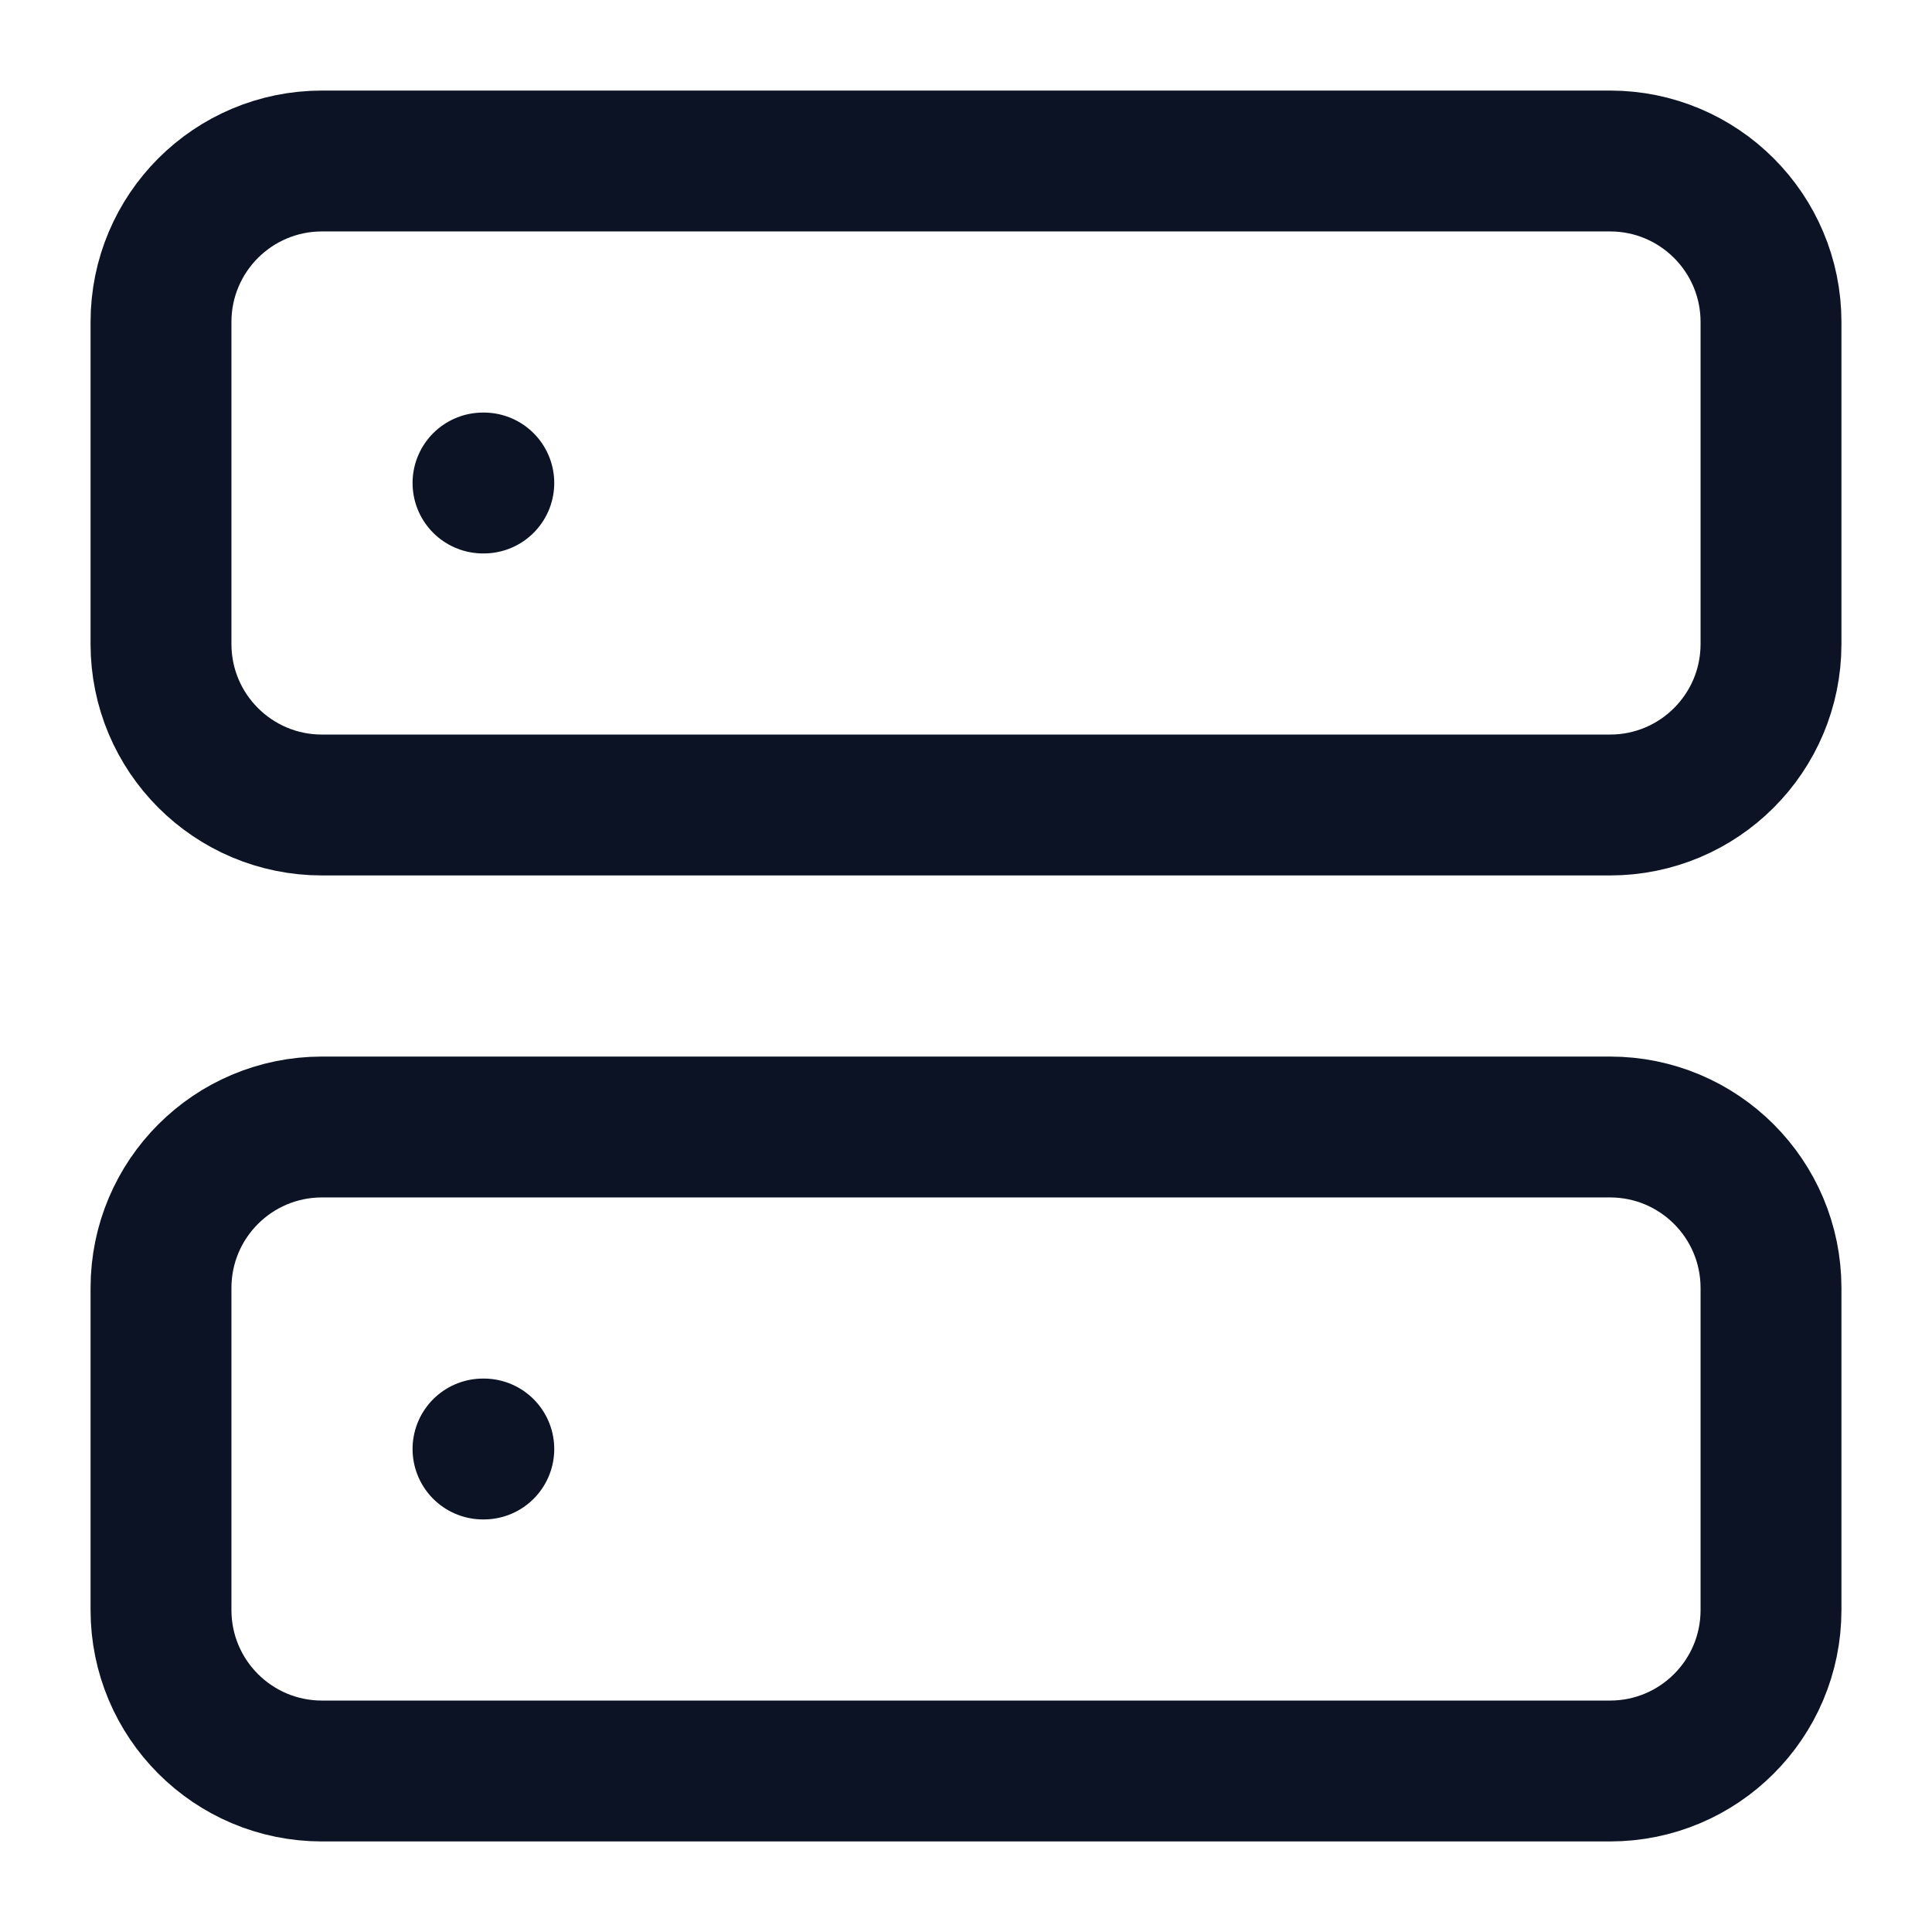
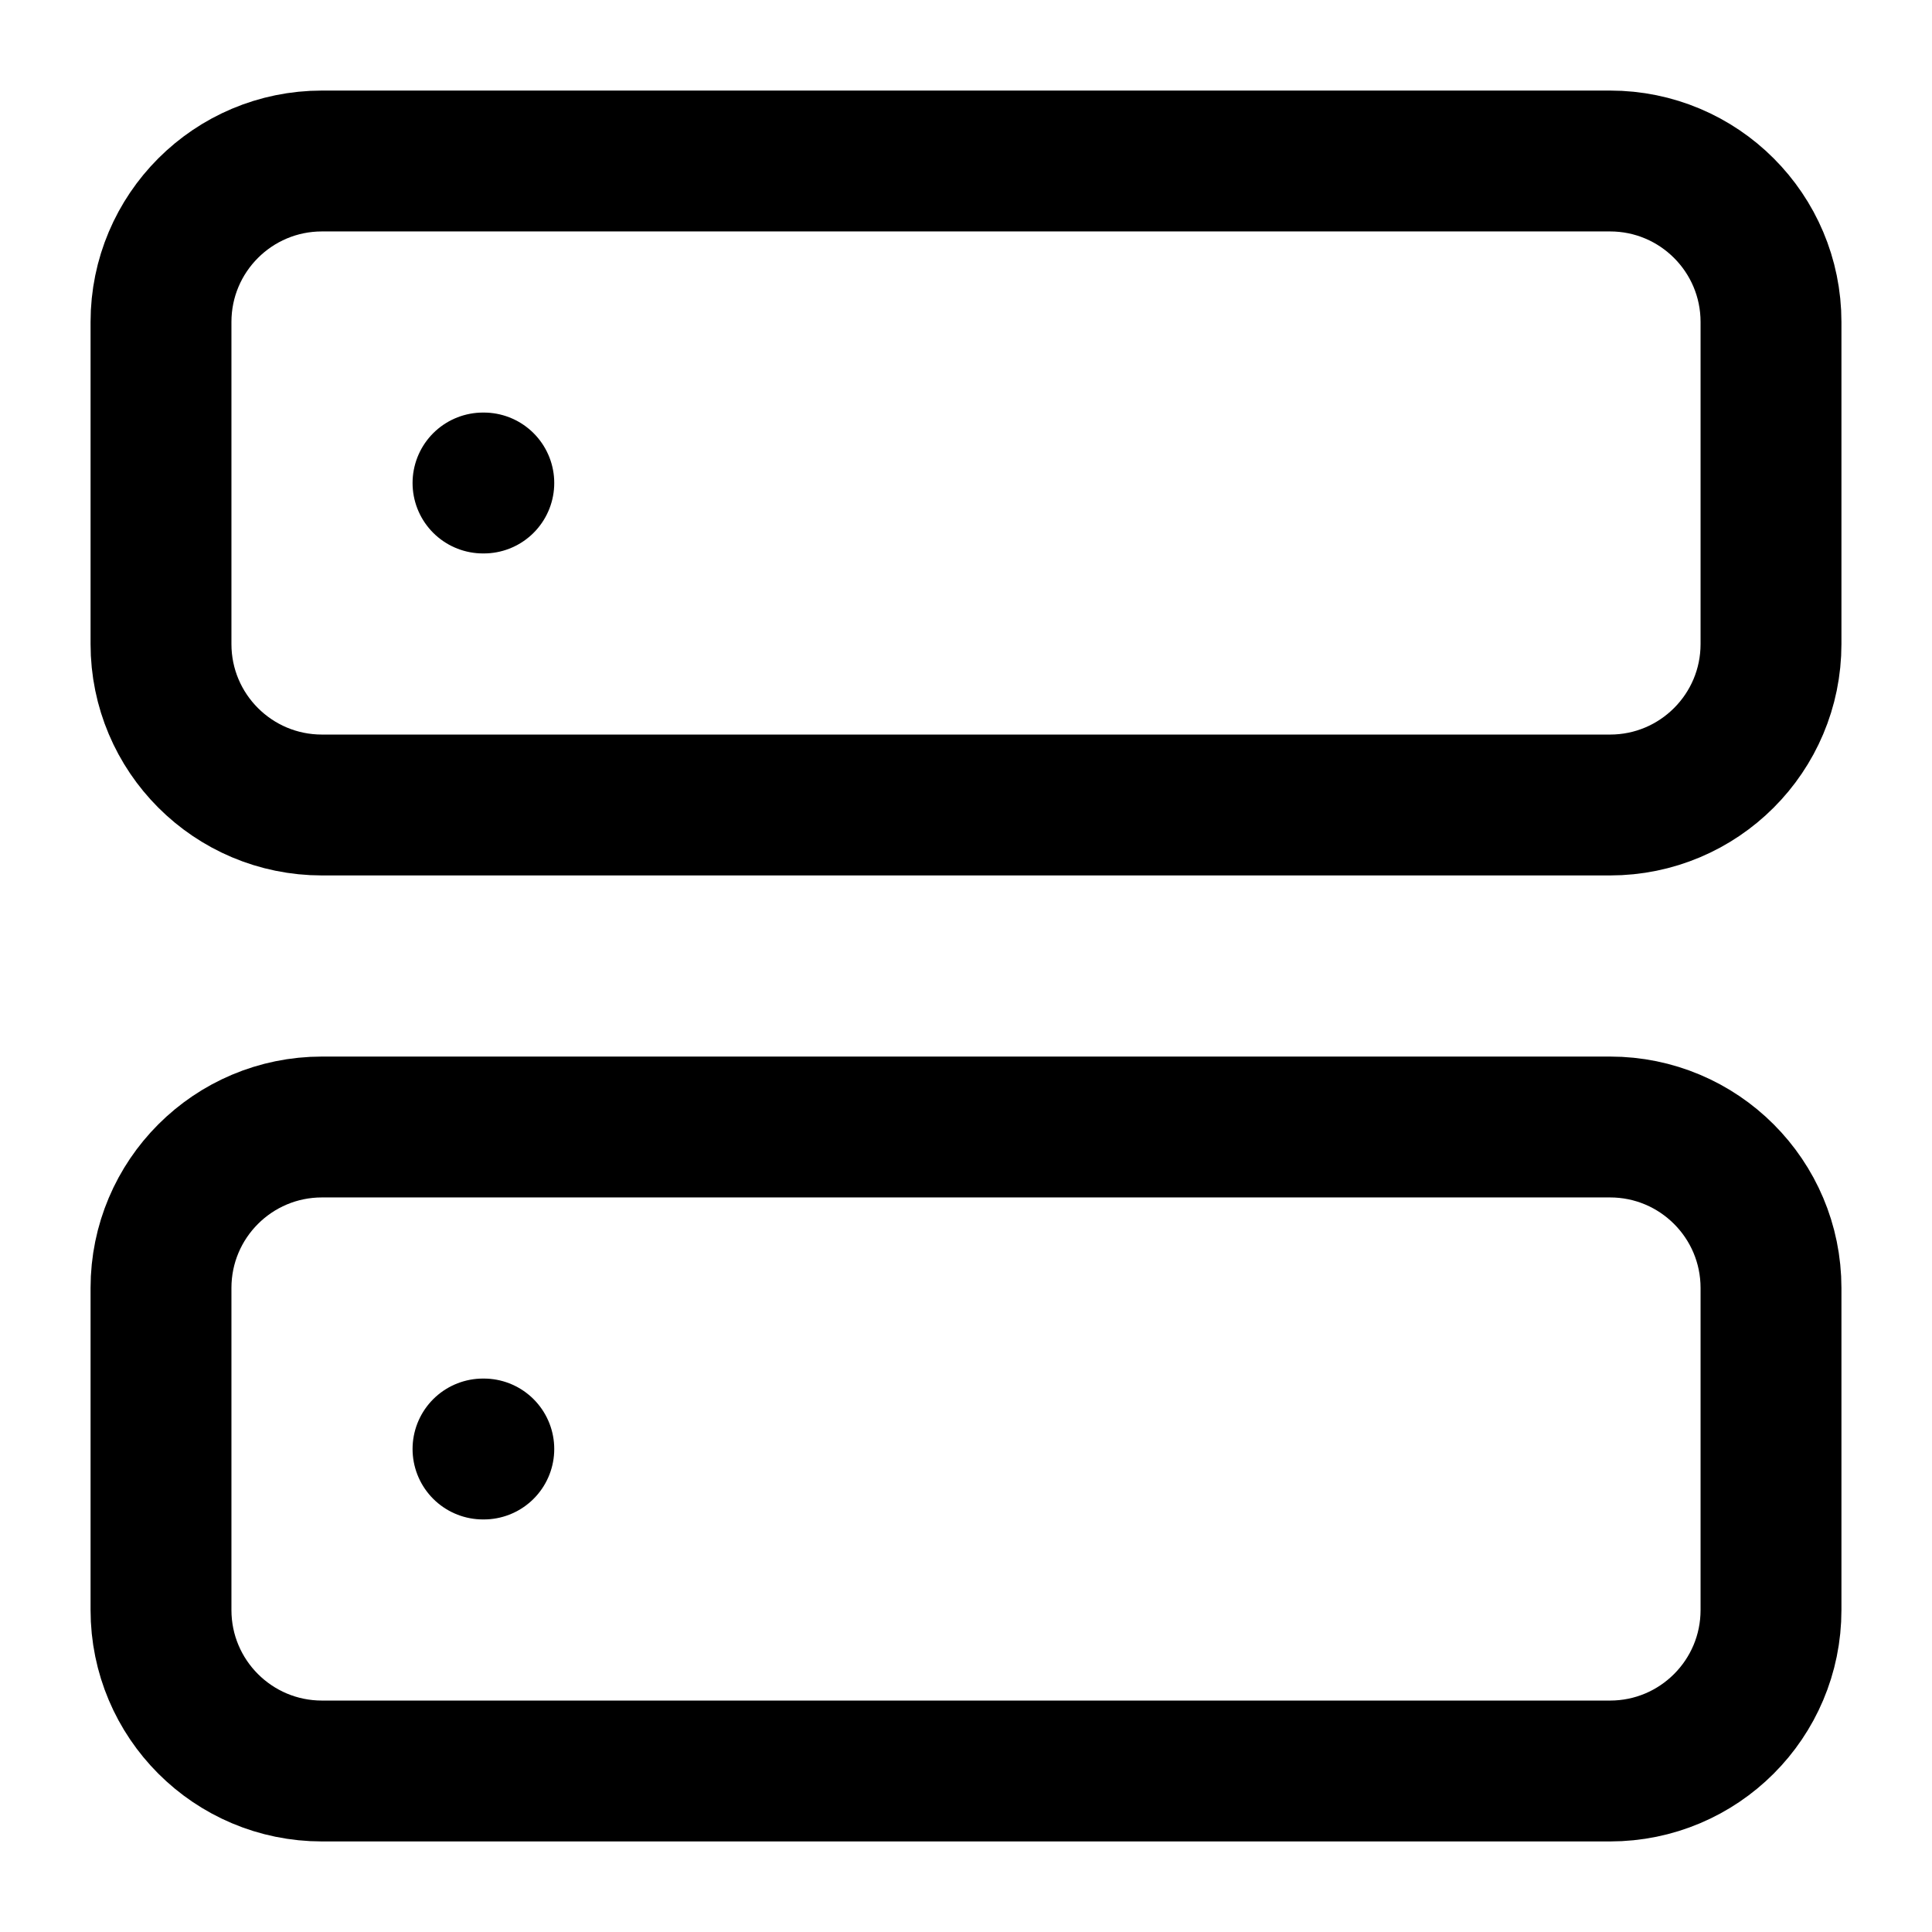
<svg xmlns="http://www.w3.org/2000/svg" width="24" height="24" viewBox="0 0 24 24" fill="none">
-   <path d="M4 2H20C21.105 2 22 2.895 22 4V8C22 9.105 21.105 10 20 10H4C2.895 10 2 9.105 2 8V4C2 2.895 2.895 2 4 2Z" stroke-width="1.75" stroke-linecap="round" stroke-linejoin="round" stroke="#0B1324" />
-   <path d="M4 14H20C21.105 14 22 14.895 22 16V20C22 21.105 21.105 22 20 22H4C2.895 22 2 21.105 2 20V16C2 14.895 2.895 14 4 14Z" stroke-width="1.75" stroke-linecap="round" stroke-linejoin="round" stroke="#0B1324" />
-   <path d="M6 6H6.01" stroke-width="1.75" stroke-linecap="round" stroke-linejoin="round" stroke="#0B1324" />
-   <path d="M6 18H6.01" stroke-width="1.75" stroke-linecap="round" stroke-linejoin="round" stroke="#0B1324" />
+   <path d="M4 2H20C21.105 2 22 2.895 22 4V8C22 9.105 21.105 10 20 10H4C2.895 10 2 9.105 2 8V4C2 2.895 2.895 2 4 2Z" stroke-width="1.75" stroke-linecap="round" stroke-linejoin="round" stroke="currentColor" />
+   <path d="M4 14H20C21.105 14 22 14.895 22 16V20C22 21.105 21.105 22 20 22H4C2.895 22 2 21.105 2 20V16C2 14.895 2.895 14 4 14Z" stroke-width="1.75" stroke-linecap="round" stroke-linejoin="round" stroke="currentColor" />
+   <path d="M6 6H6.01" stroke-width="1.75" stroke-linecap="round" stroke-linejoin="round" stroke="currentColor" />
+   <path d="M6 18H6.01" stroke-width="1.75" stroke-linecap="round" stroke-linejoin="round" stroke="currentColor" />
</svg>
